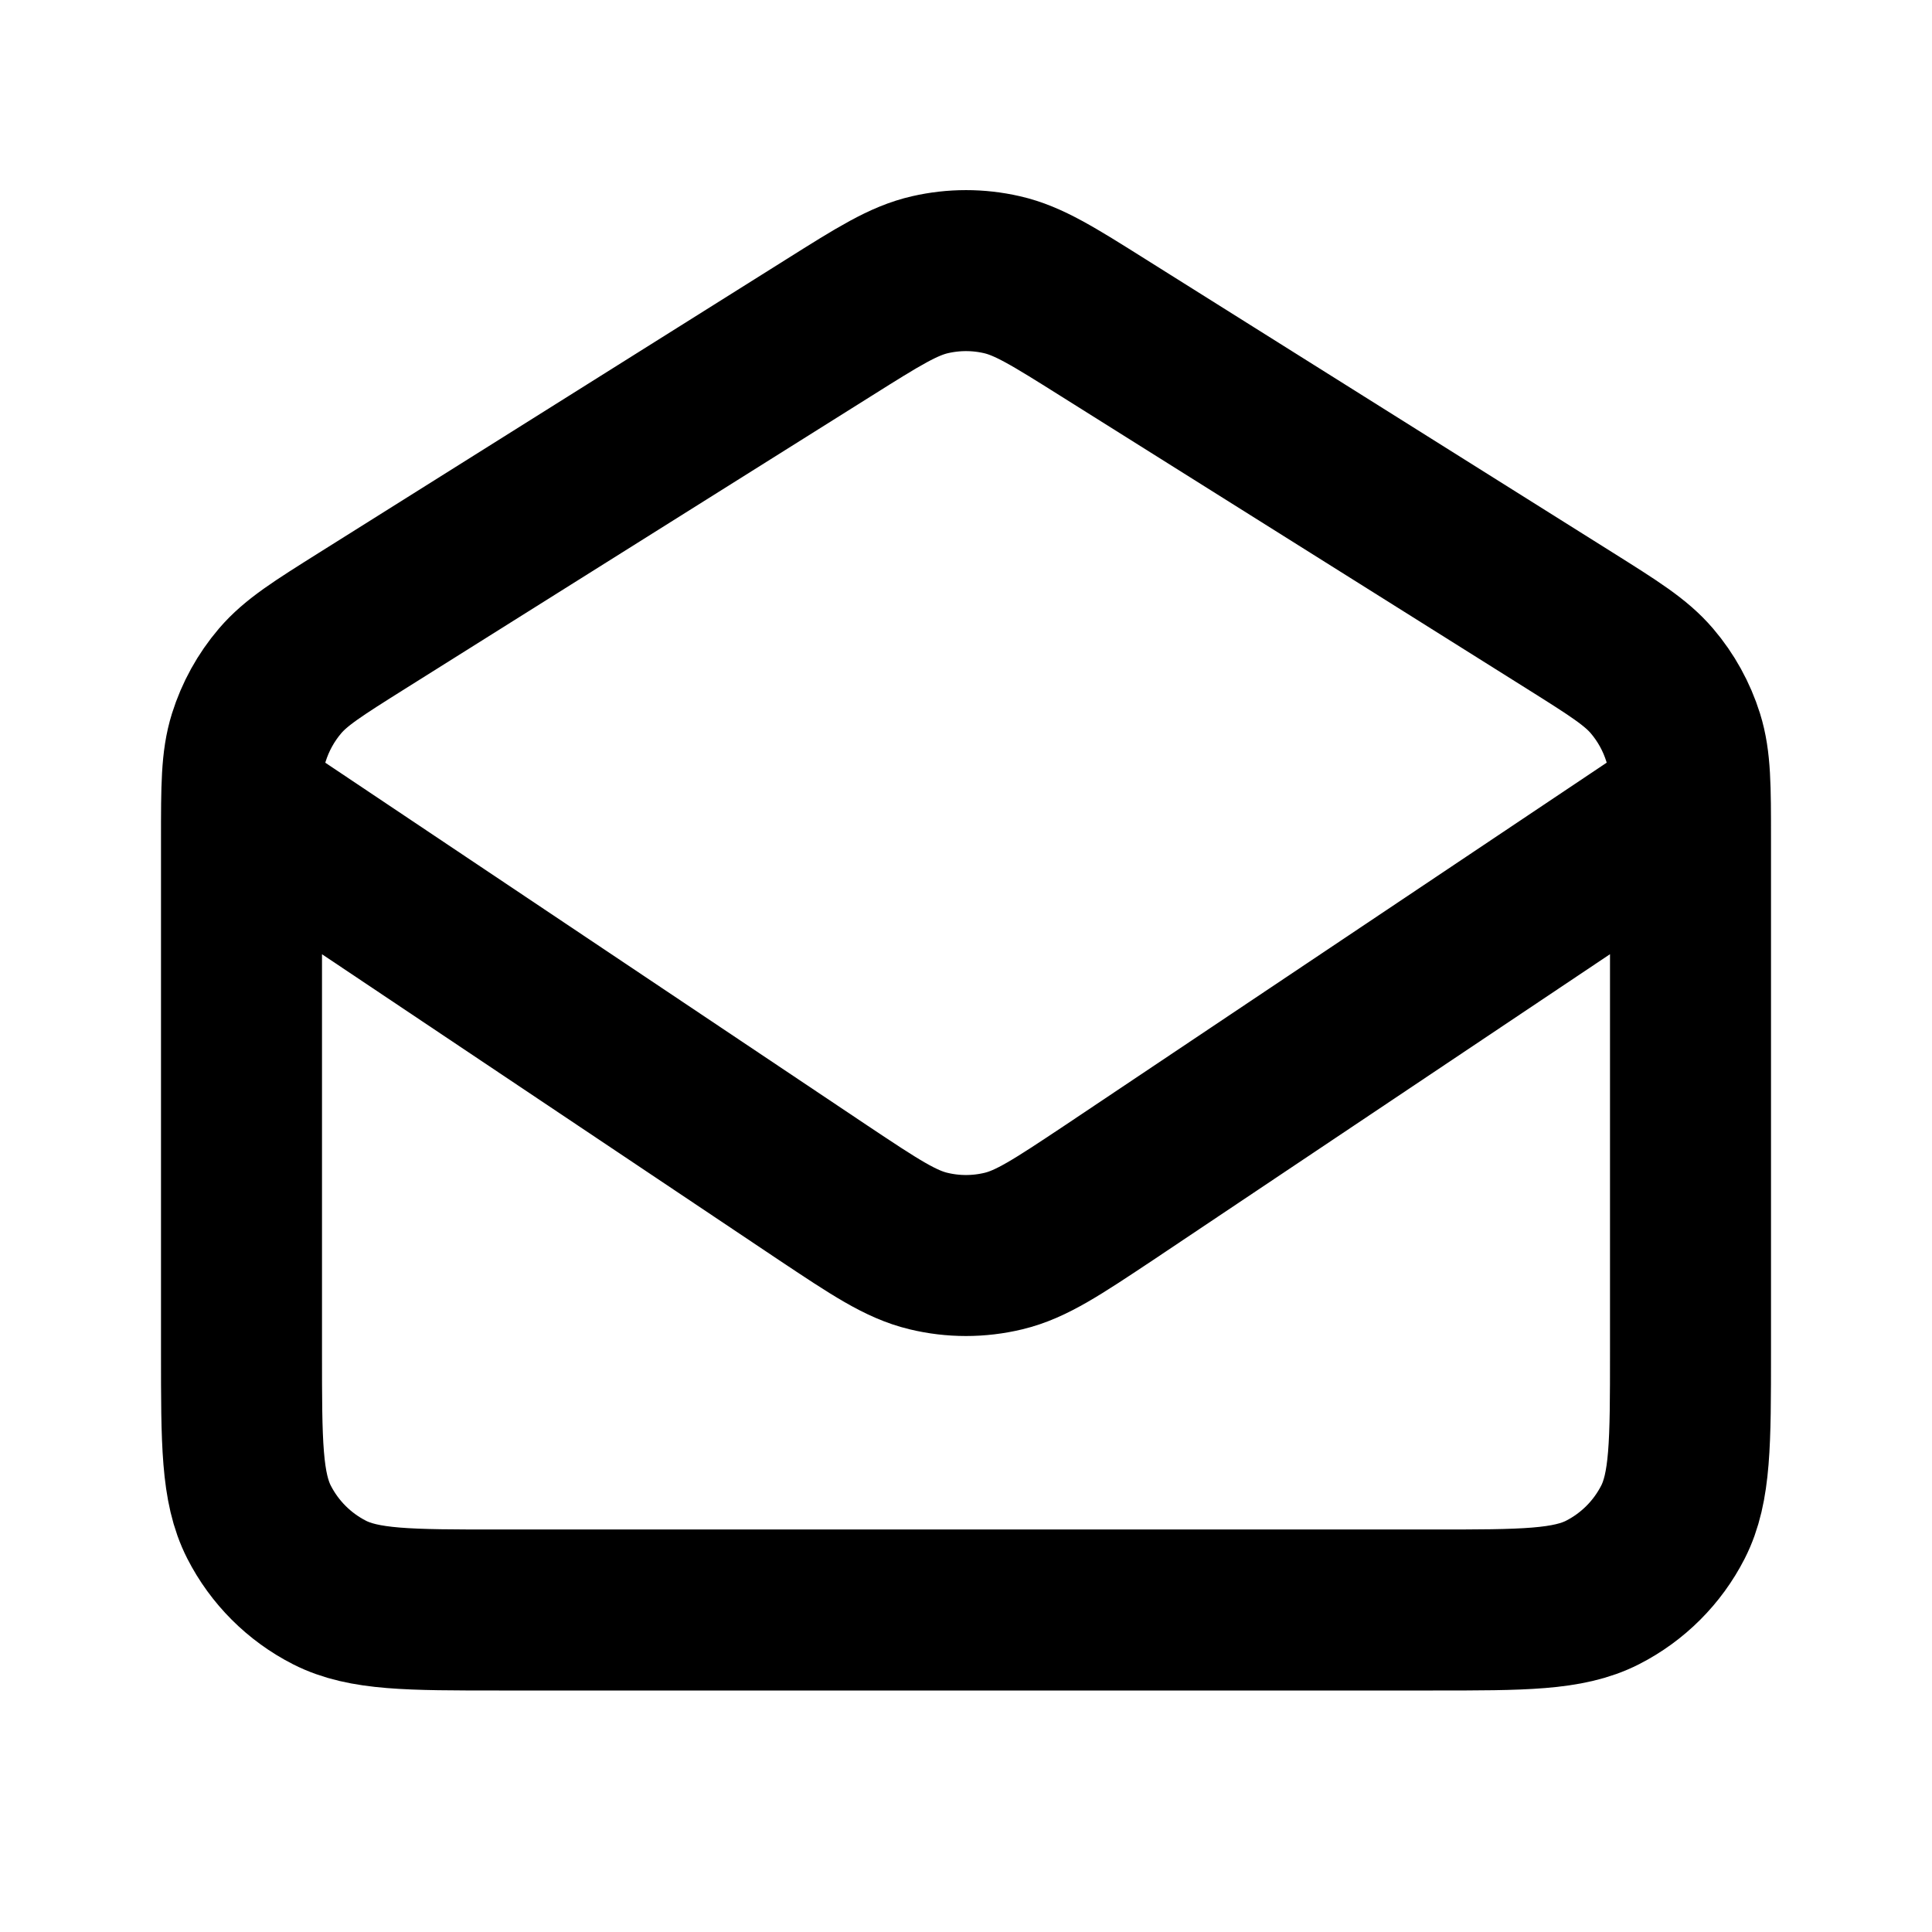
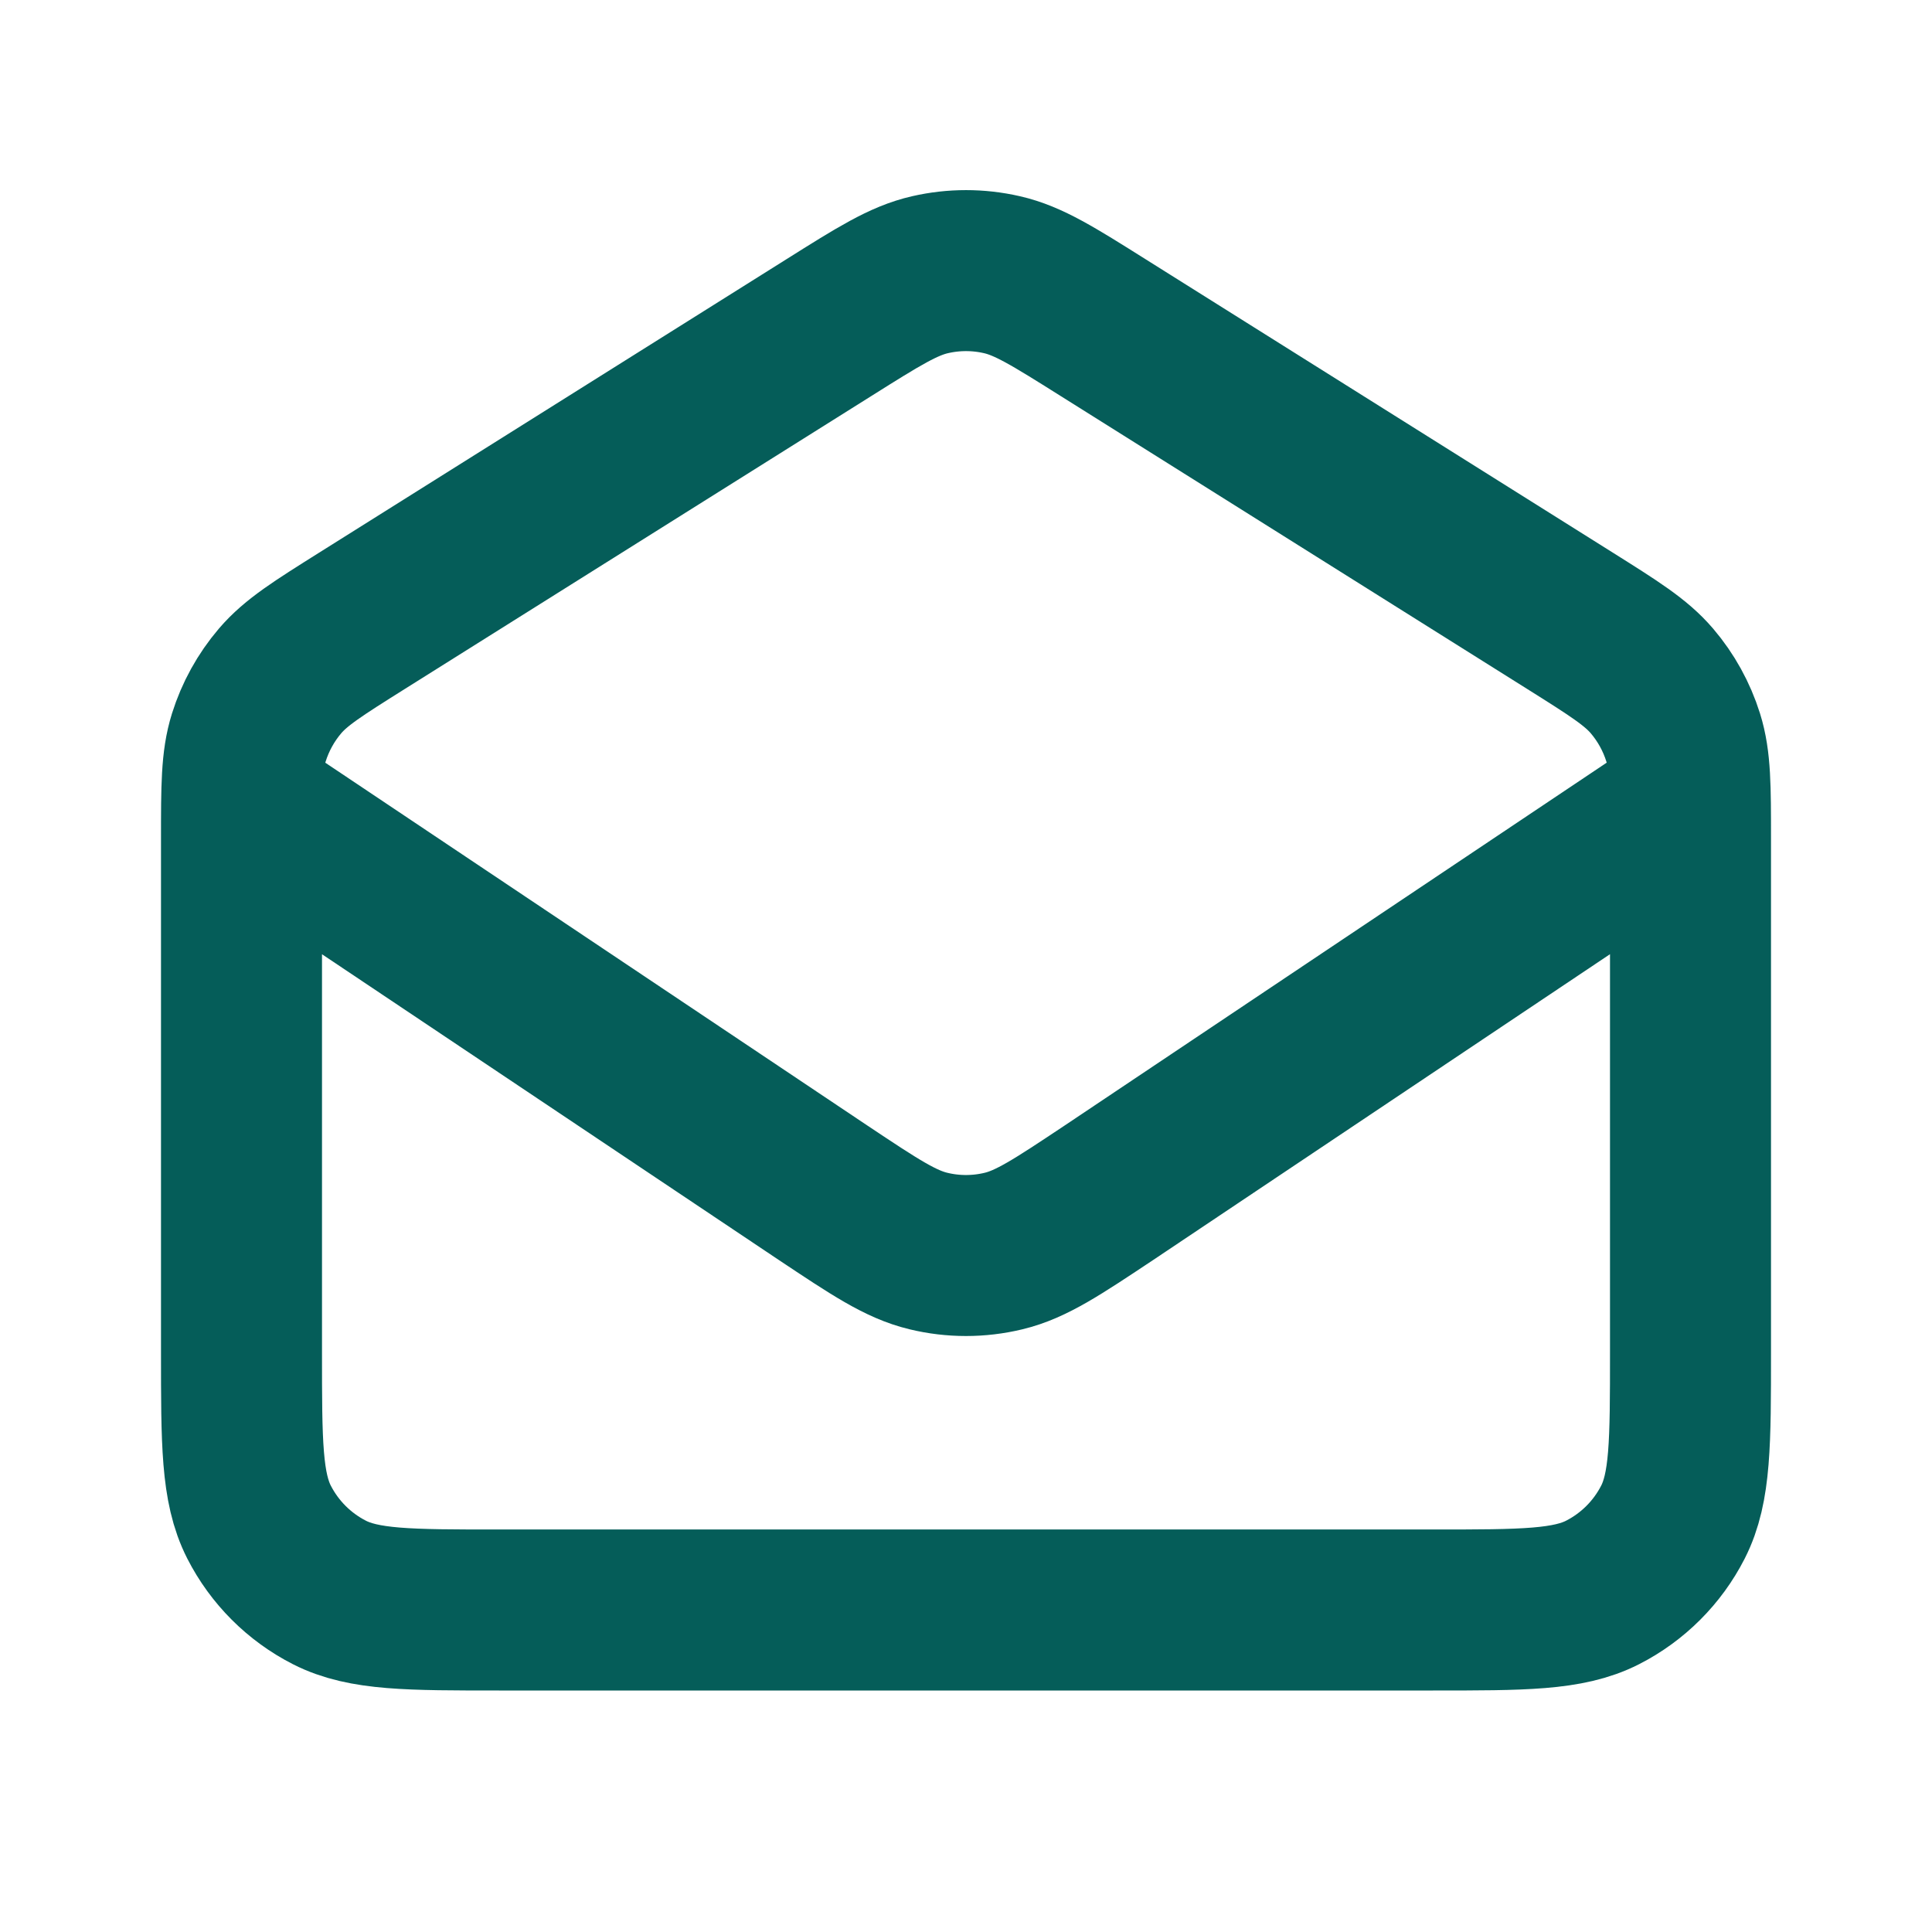
<svg xmlns="http://www.w3.org/2000/svg" width="800px" height="800px" viewBox="0 0 24 24" fill="none">
  <g id="SVGRepo_bgCarrier" stroke-width="0" />
  <g id="SVGRepo_tracerCarrier" stroke-linecap="round" stroke-linejoin="round" />
  <g id="SVGRepo_iconCarrier">
-     <path d="M3.028 10L10.225 14.817C10.866 15.244 11.187 15.458 11.534 15.541C11.84 15.615 12.159 15.615 12.466 15.541C12.812 15.458 13.133 15.244 13.775 14.817L20.971 10M10.298 4.069L4.498 7.711C3.951 8.055 3.678 8.226 3.479 8.459C3.304 8.664 3.172 8.903 3.091 9.161C3 9.452 3 9.775 3 10.421V16.8C3 17.92 3 18.48 3.218 18.908C3.41 19.284 3.716 19.59 4.092 19.782C4.52 20 5.08 20 6.2 20H17.8C18.92 20 19.48 20 19.908 19.782C20.284 19.59 20.59 19.284 20.782 18.908C21 18.48 21 17.92 21 16.8V10.421C21 9.775 21 9.452 20.909 9.161C20.828 8.903 20.696 8.664 20.521 8.459C20.322 8.226 20.049 8.055 19.502 7.711L13.702 4.069C13.085 3.681 12.776 3.487 12.445 3.412C12.152 3.345 11.848 3.345 11.555 3.412C11.224 3.487 10.915 3.681 10.298 4.069Z" stroke="#000000" stroke-width="2" stroke-linecap="round" stroke-linejoin="round" />
+     <path d="M3.028 10L10.225 14.817C10.866 15.244 11.187 15.458 11.534 15.541C11.84 15.615 12.159 15.615 12.466 15.541C12.812 15.458 13.133 15.244 13.775 14.817L20.971 10M10.298 4.069L4.498 7.711C3.951 8.055 3.678 8.226 3.479 8.459C3.304 8.664 3.172 8.903 3.091 9.161C3 9.452 3 9.775 3 10.421V16.8C3 17.92 3 18.48 3.218 18.908C3.41 19.284 3.716 19.59 4.092 19.782C4.52 20 5.08 20 6.2 20H17.8C18.92 20 19.48 20 19.908 19.782C20.284 19.59 20.59 19.284 20.782 18.908C21 18.48 21 17.92 21 16.8V10.421C21 9.775 21 9.452 20.909 9.161C20.828 8.903 20.696 8.664 20.521 8.459C20.322 8.226 20.049 8.055 19.502 7.711L13.702 4.069C13.085 3.681 12.776 3.487 12.445 3.412C12.152 3.345 11.848 3.345 11.555 3.412C11.224 3.487 10.915 3.681 10.298 4.069Z" stroke-width="2" stroke-linecap="round" stroke-linejoin="round" style="stroke: rgb(5, 93, 89);" />
  </g>
</svg>
